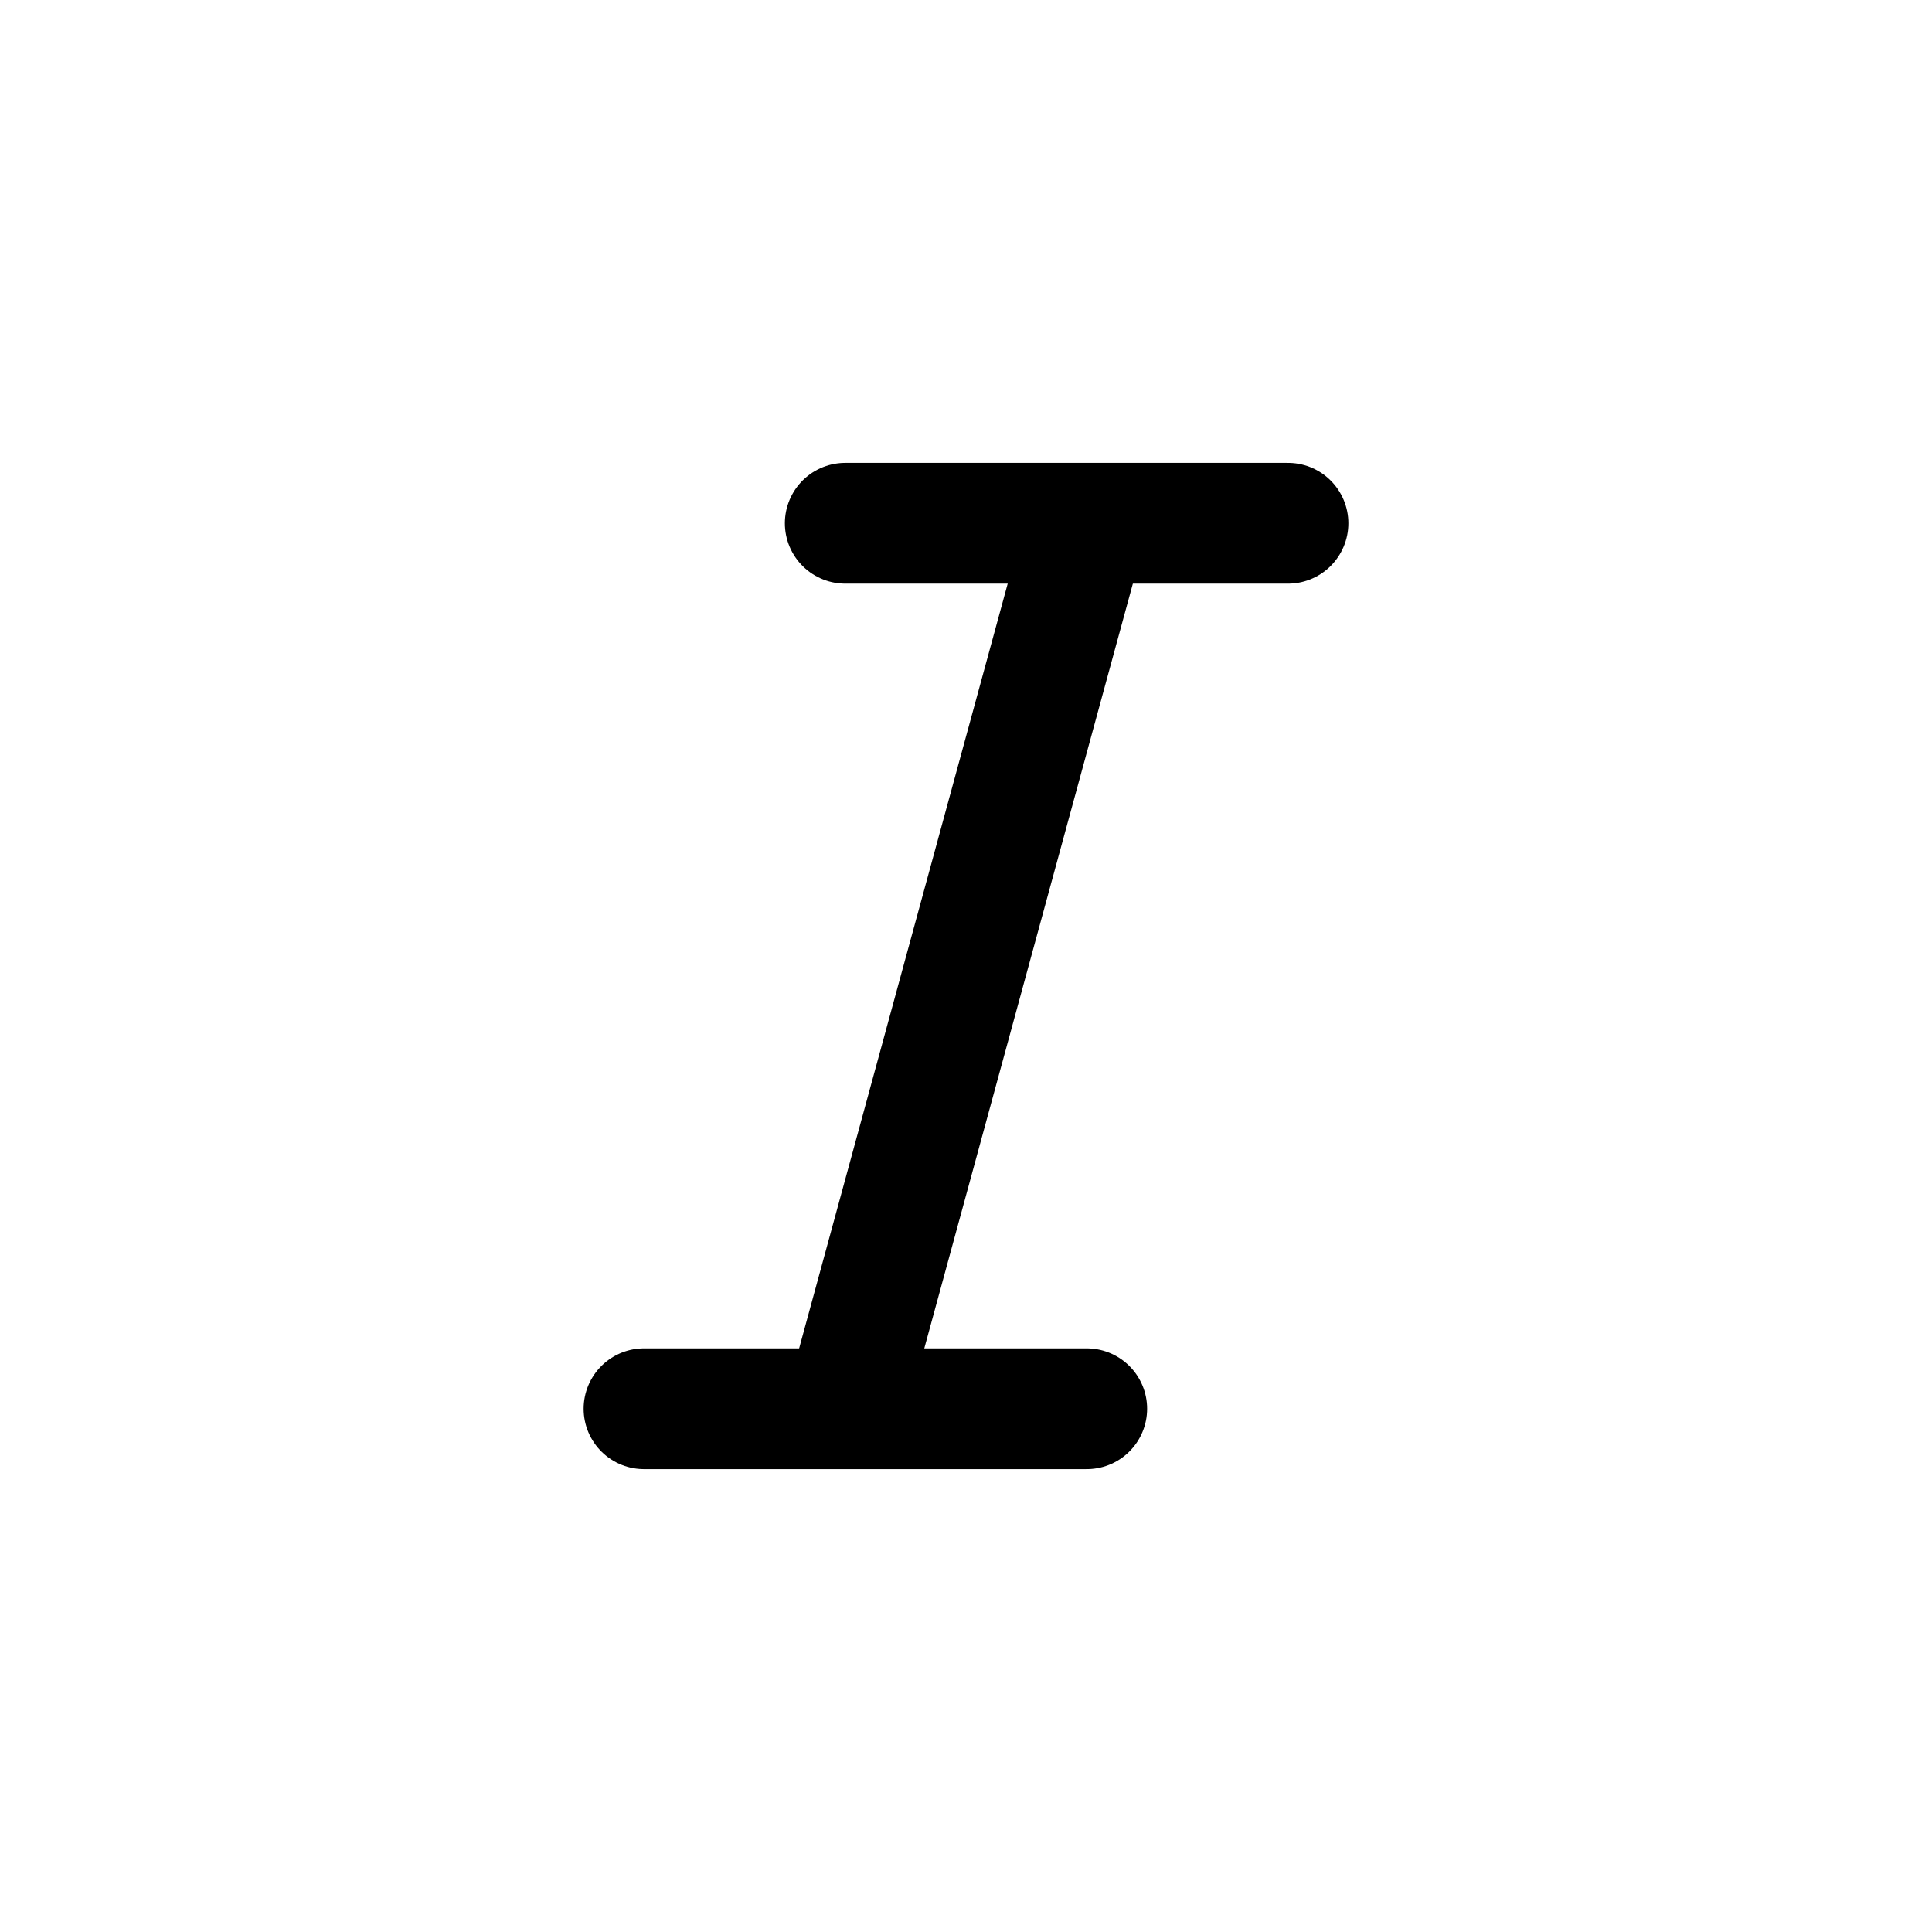
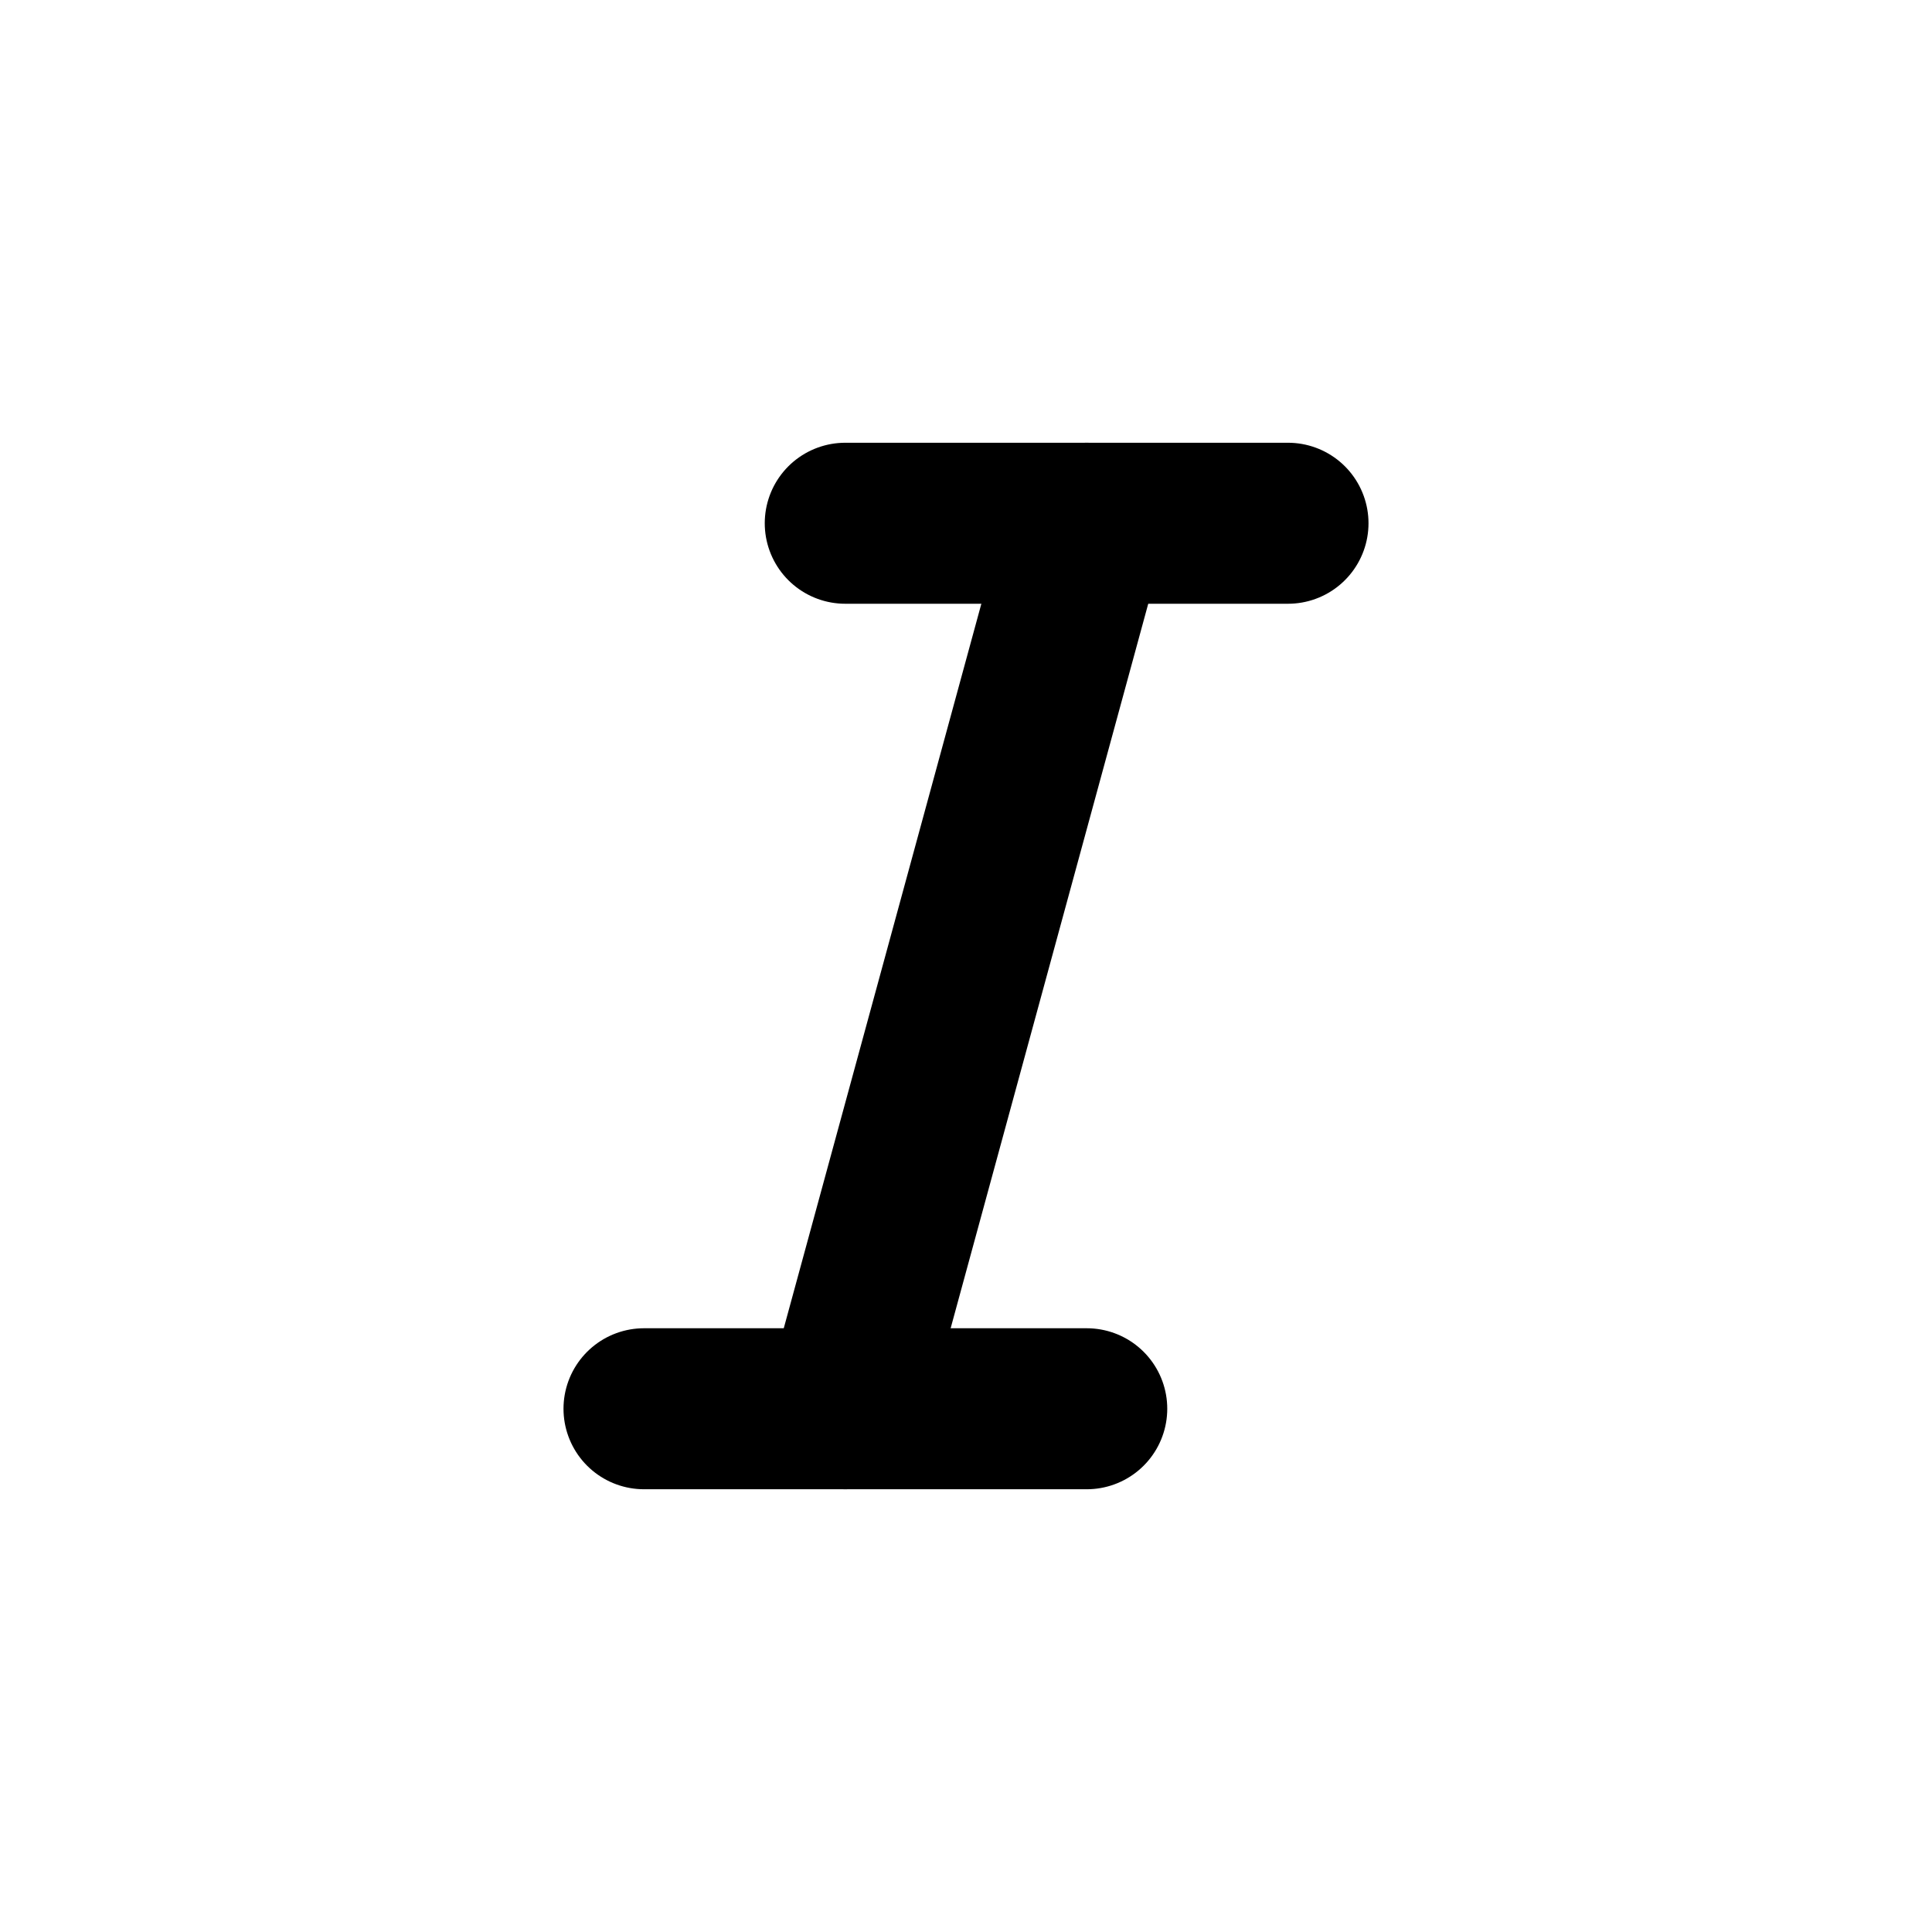
- <svg xmlns="http://www.w3.org/2000/svg" viewBox="0 0 24 24" fill="none" stroke="currentColor" stroke-width="1.5" stroke-linecap="round" stroke-linejoin="round">
+ <svg xmlns="http://www.w3.org/2000/svg" viewBox="0 0 24 24" fill="none" stroke="currentColor" stroke-width="2" stroke-linecap="round" stroke-linejoin="round">
  <path d="M10.5 6.5h5.5" />
  <path d="M8 17.5h5.5" />
  <path d="M13.5 6.5 10.5 17.5" />
</svg>
